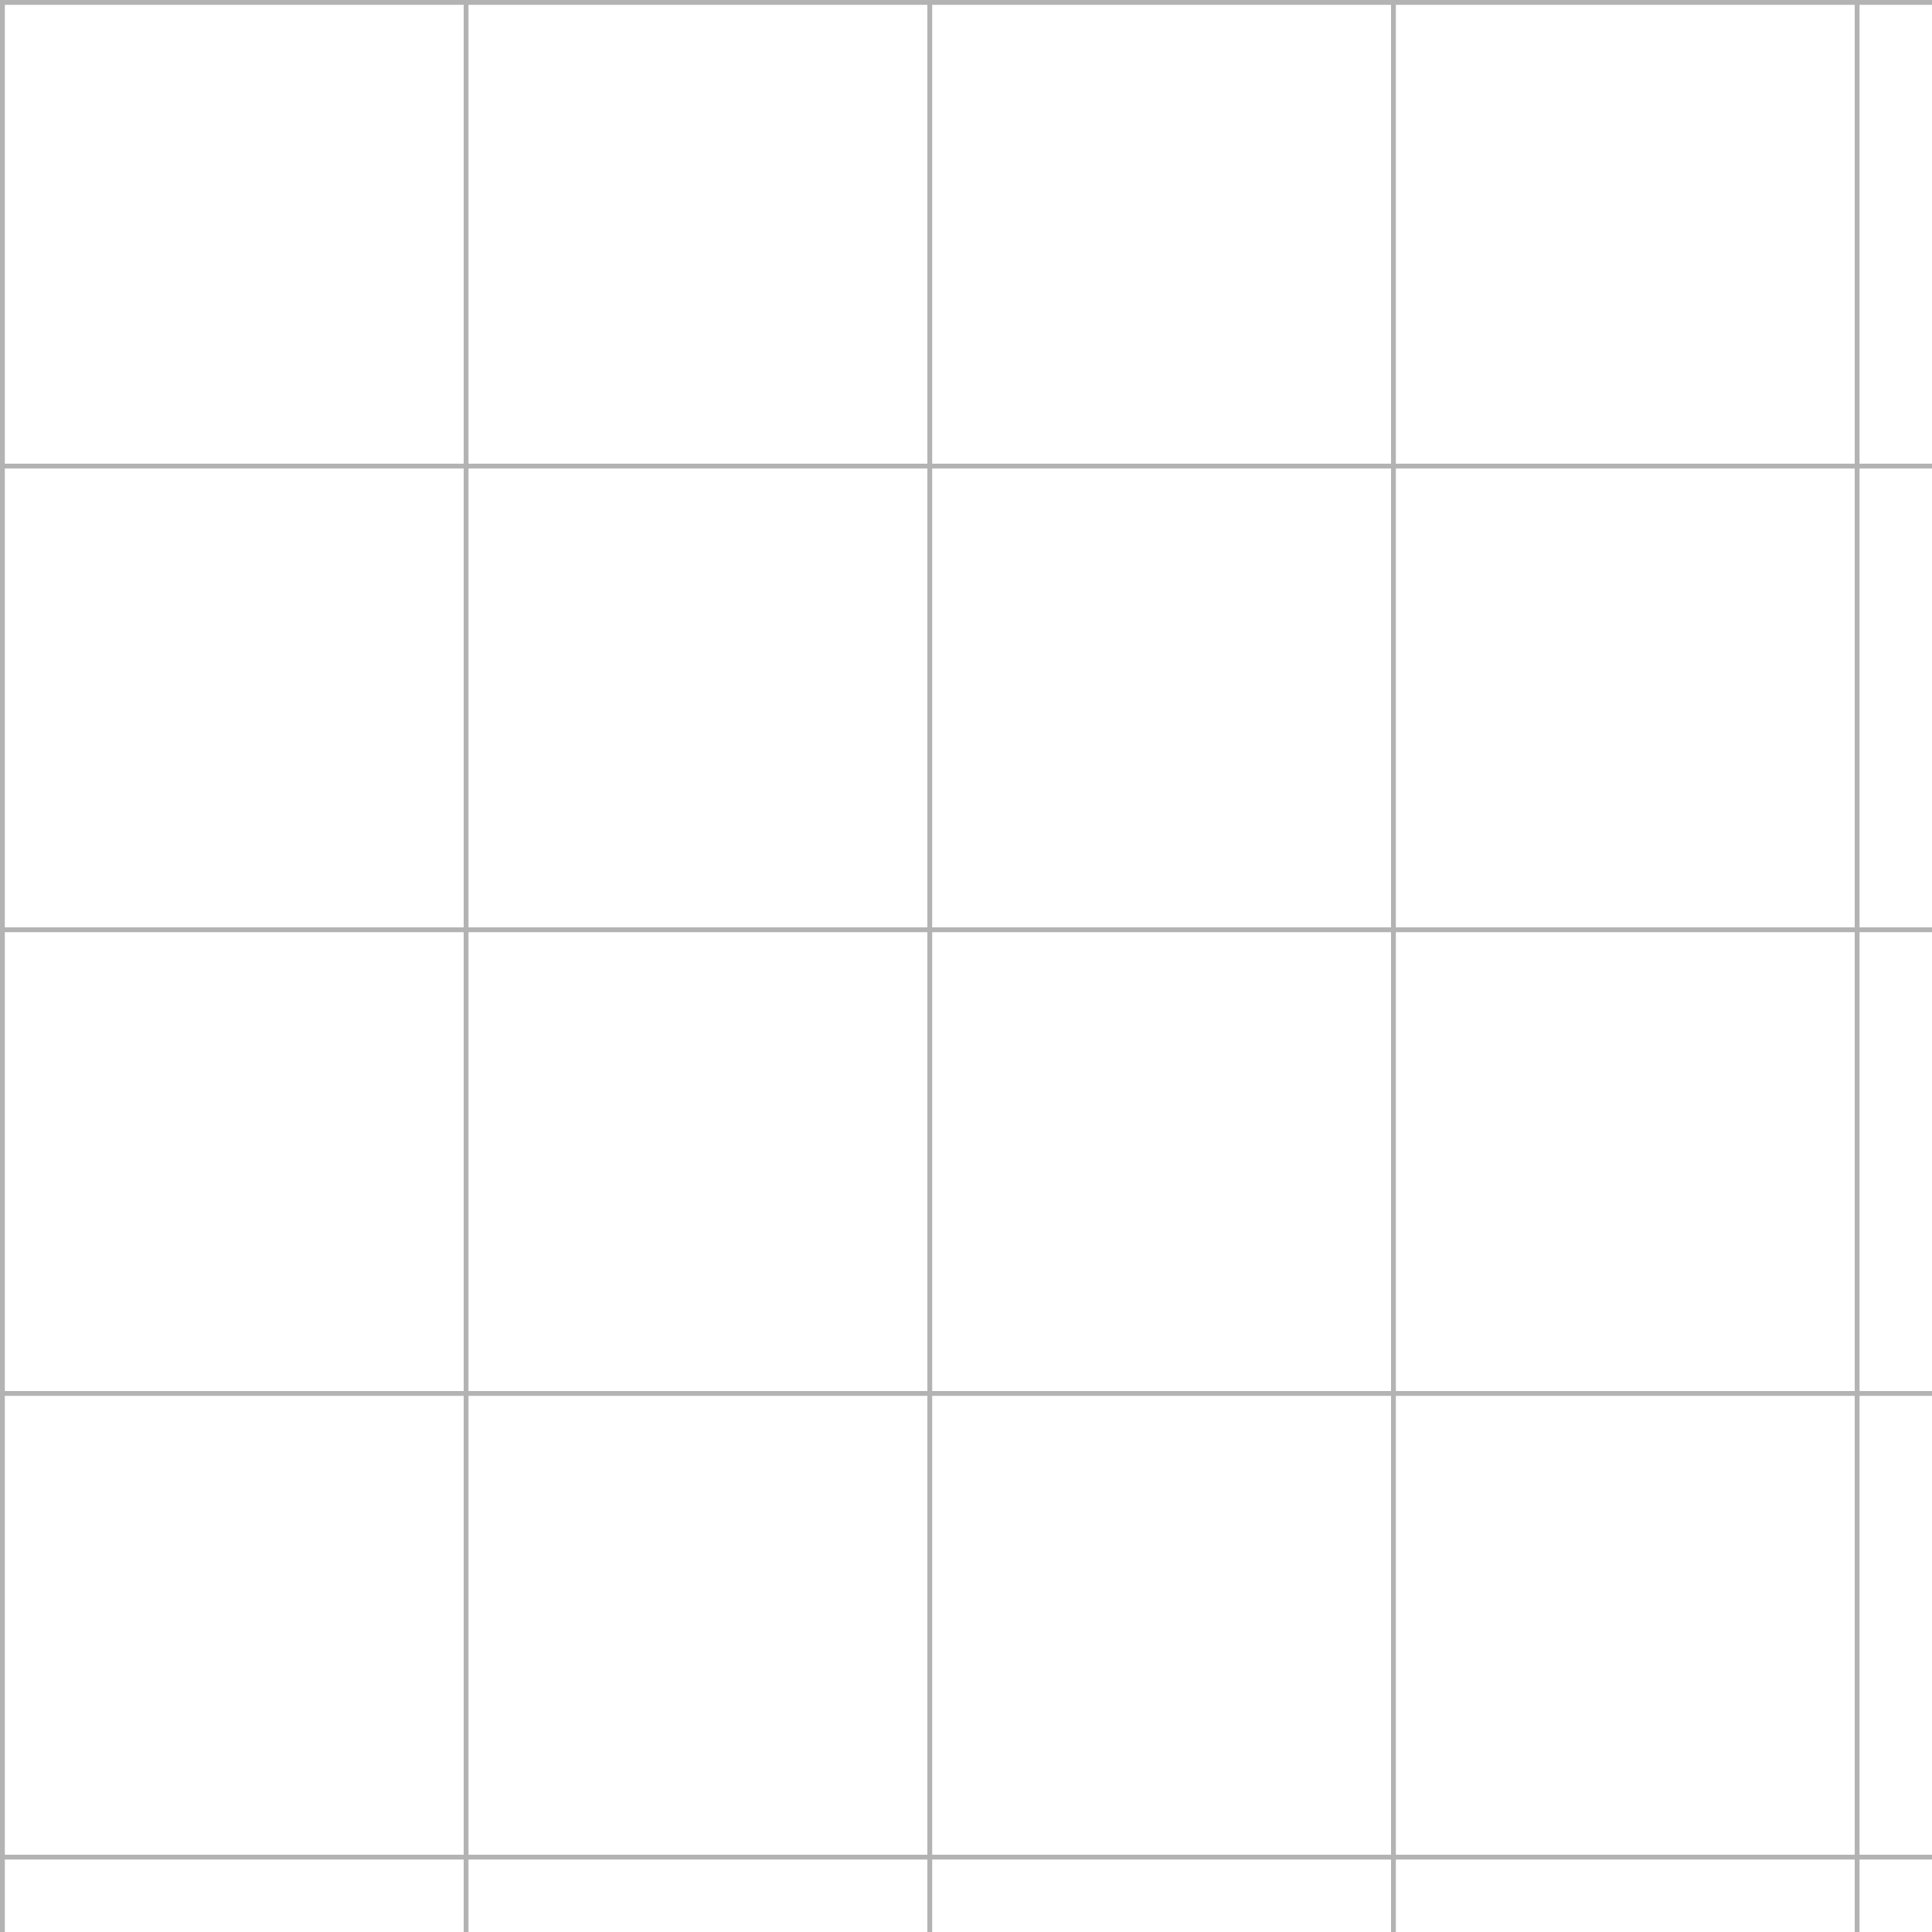
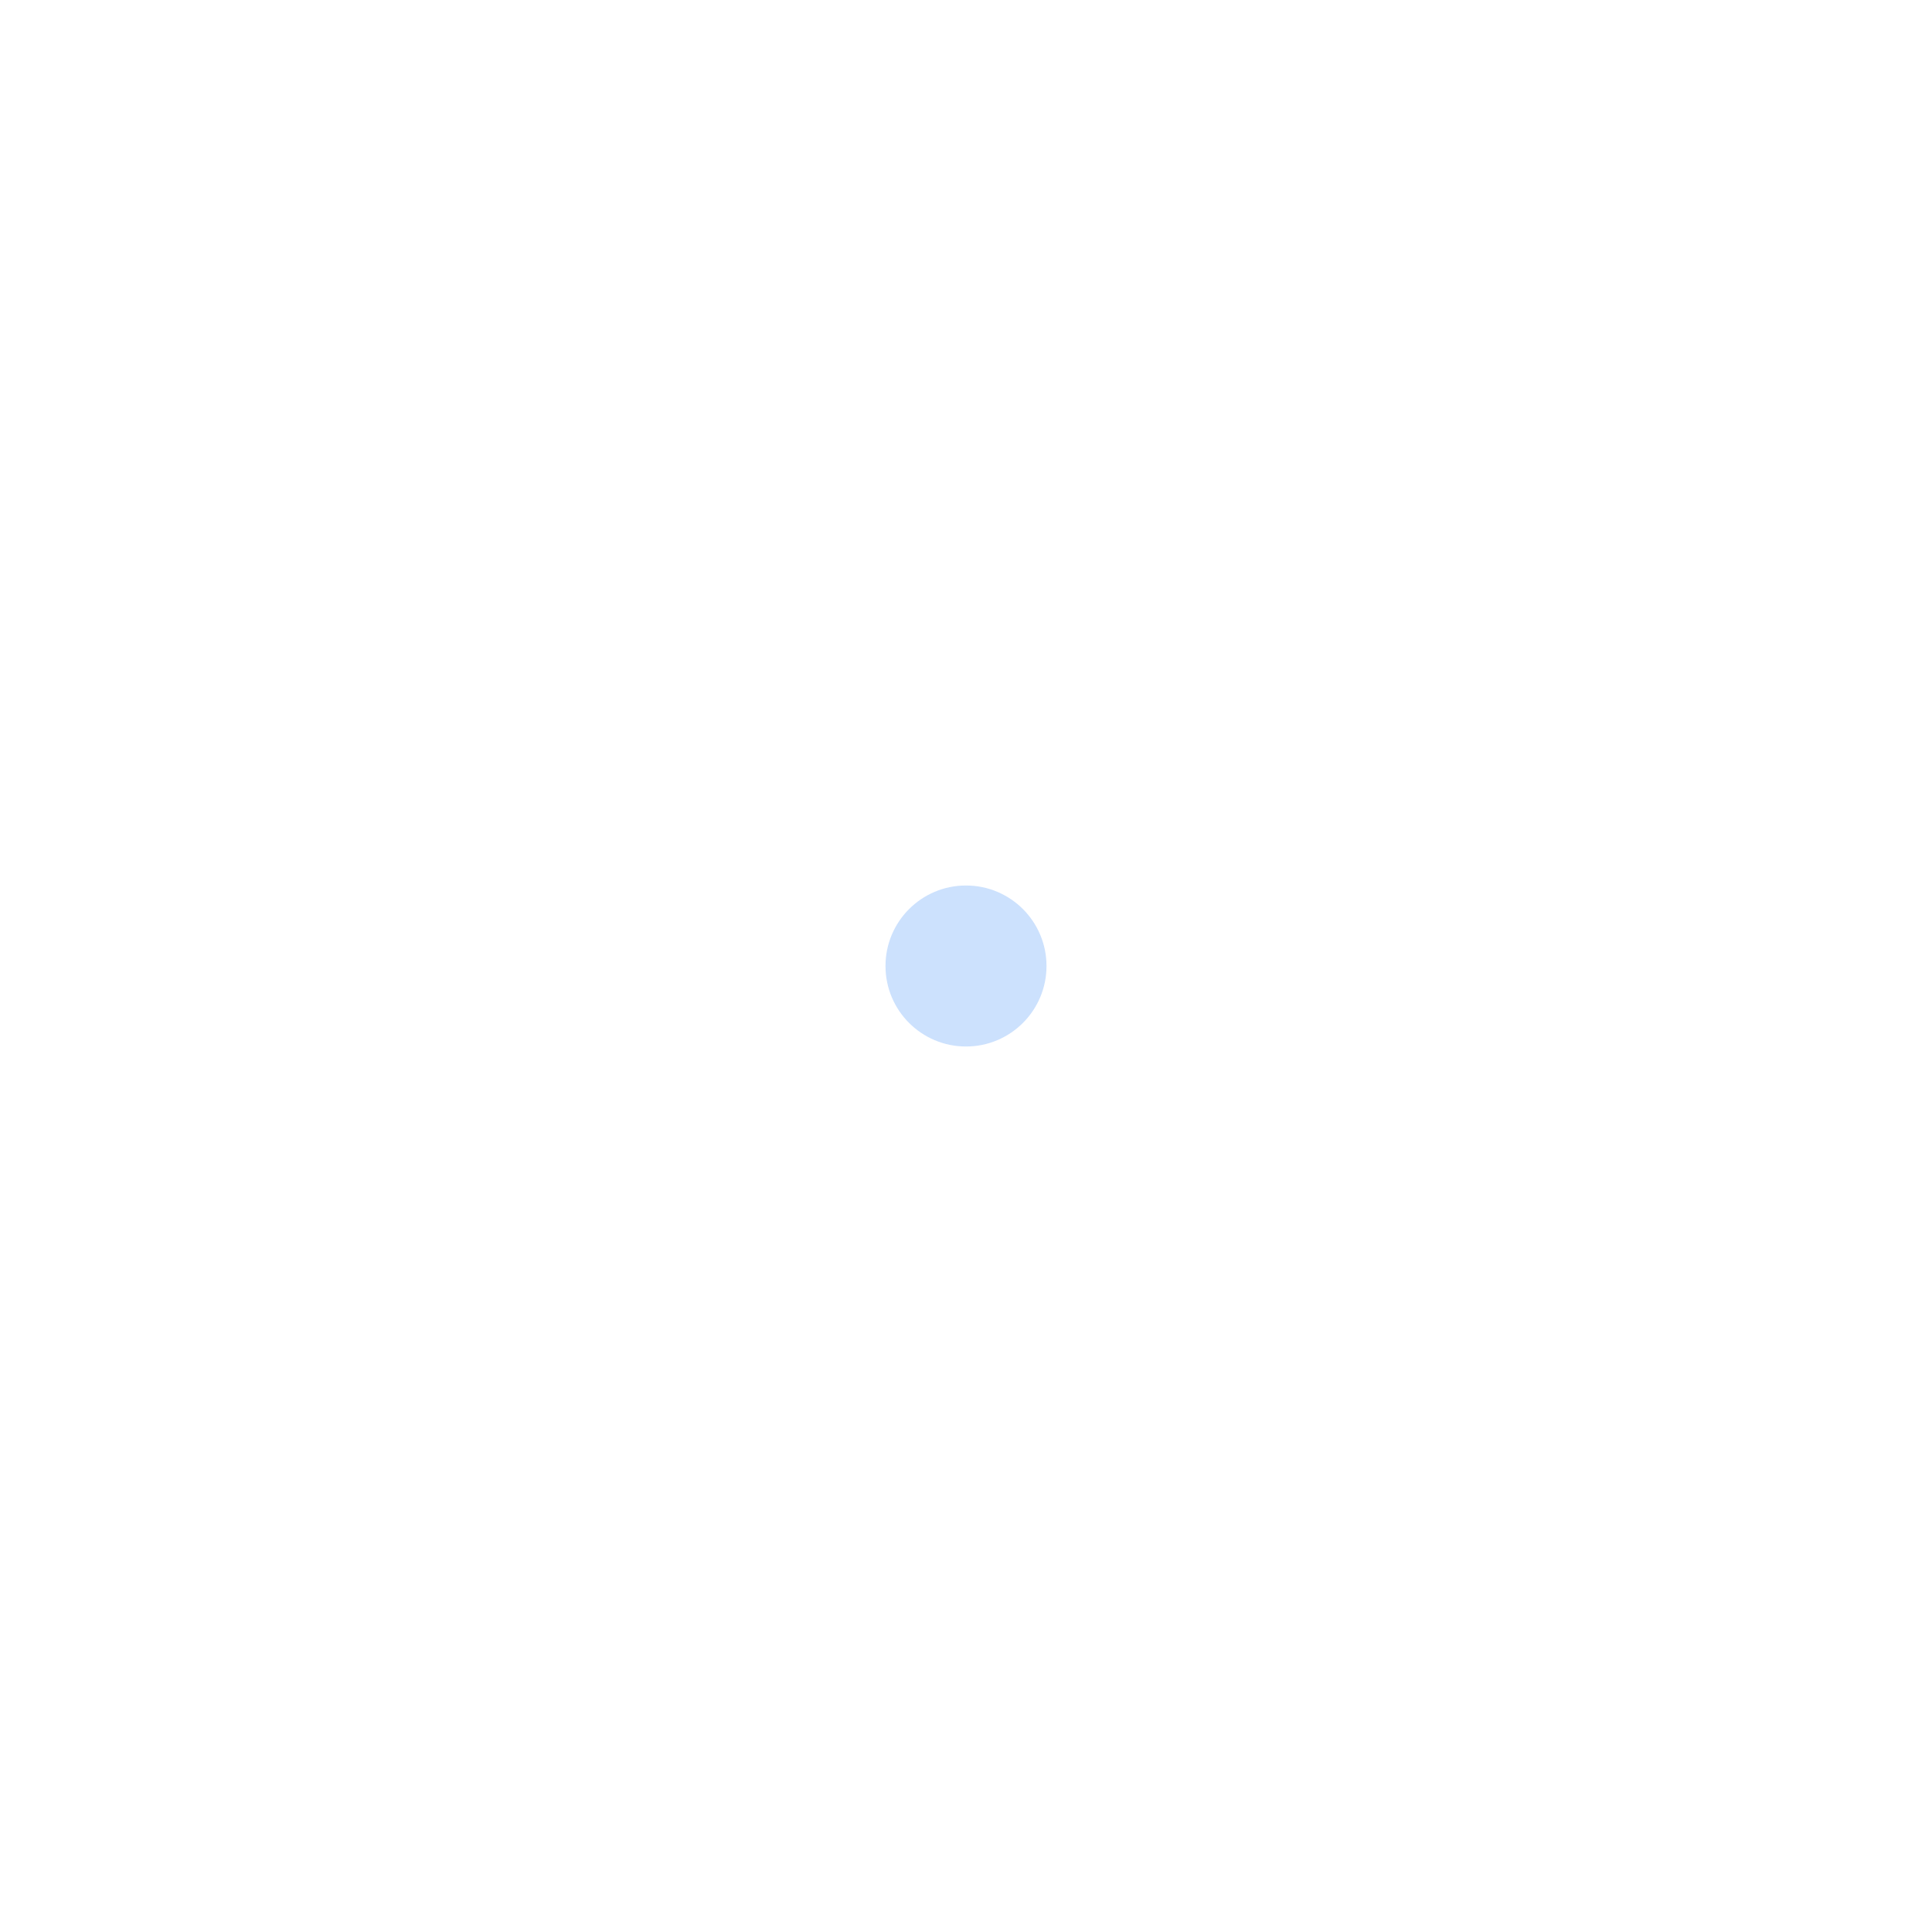
- <svg xmlns="http://www.w3.org/2000/svg" width="100" height="100">
-   <defs>
-     <pattern id="grid" width="24" height="24" patternUnits="userSpaceOnUse">
-       <path d="M 24 0 L 0 0 0 24" fill="none" stroke="currentColor" stroke-width="0.5" opacity="0.3" />
-     </pattern>
-   </defs>
-   <rect width="100" height="100" fill="url(#grid)" />
+ <svg xmlns="http://www.w3.org/2000/svg" width="24px" height="24px" viewBox="0 0 24 24" version="1.1">
+   <g id="Grid-Pattern" stroke="none" stroke-width="1" fill="none" fill-rule="evenodd">
+     <circle id="Dot" fill="#0167F3" opacity="0.2" cx="12" cy="12" r="1" />
+   </g>
</svg>
